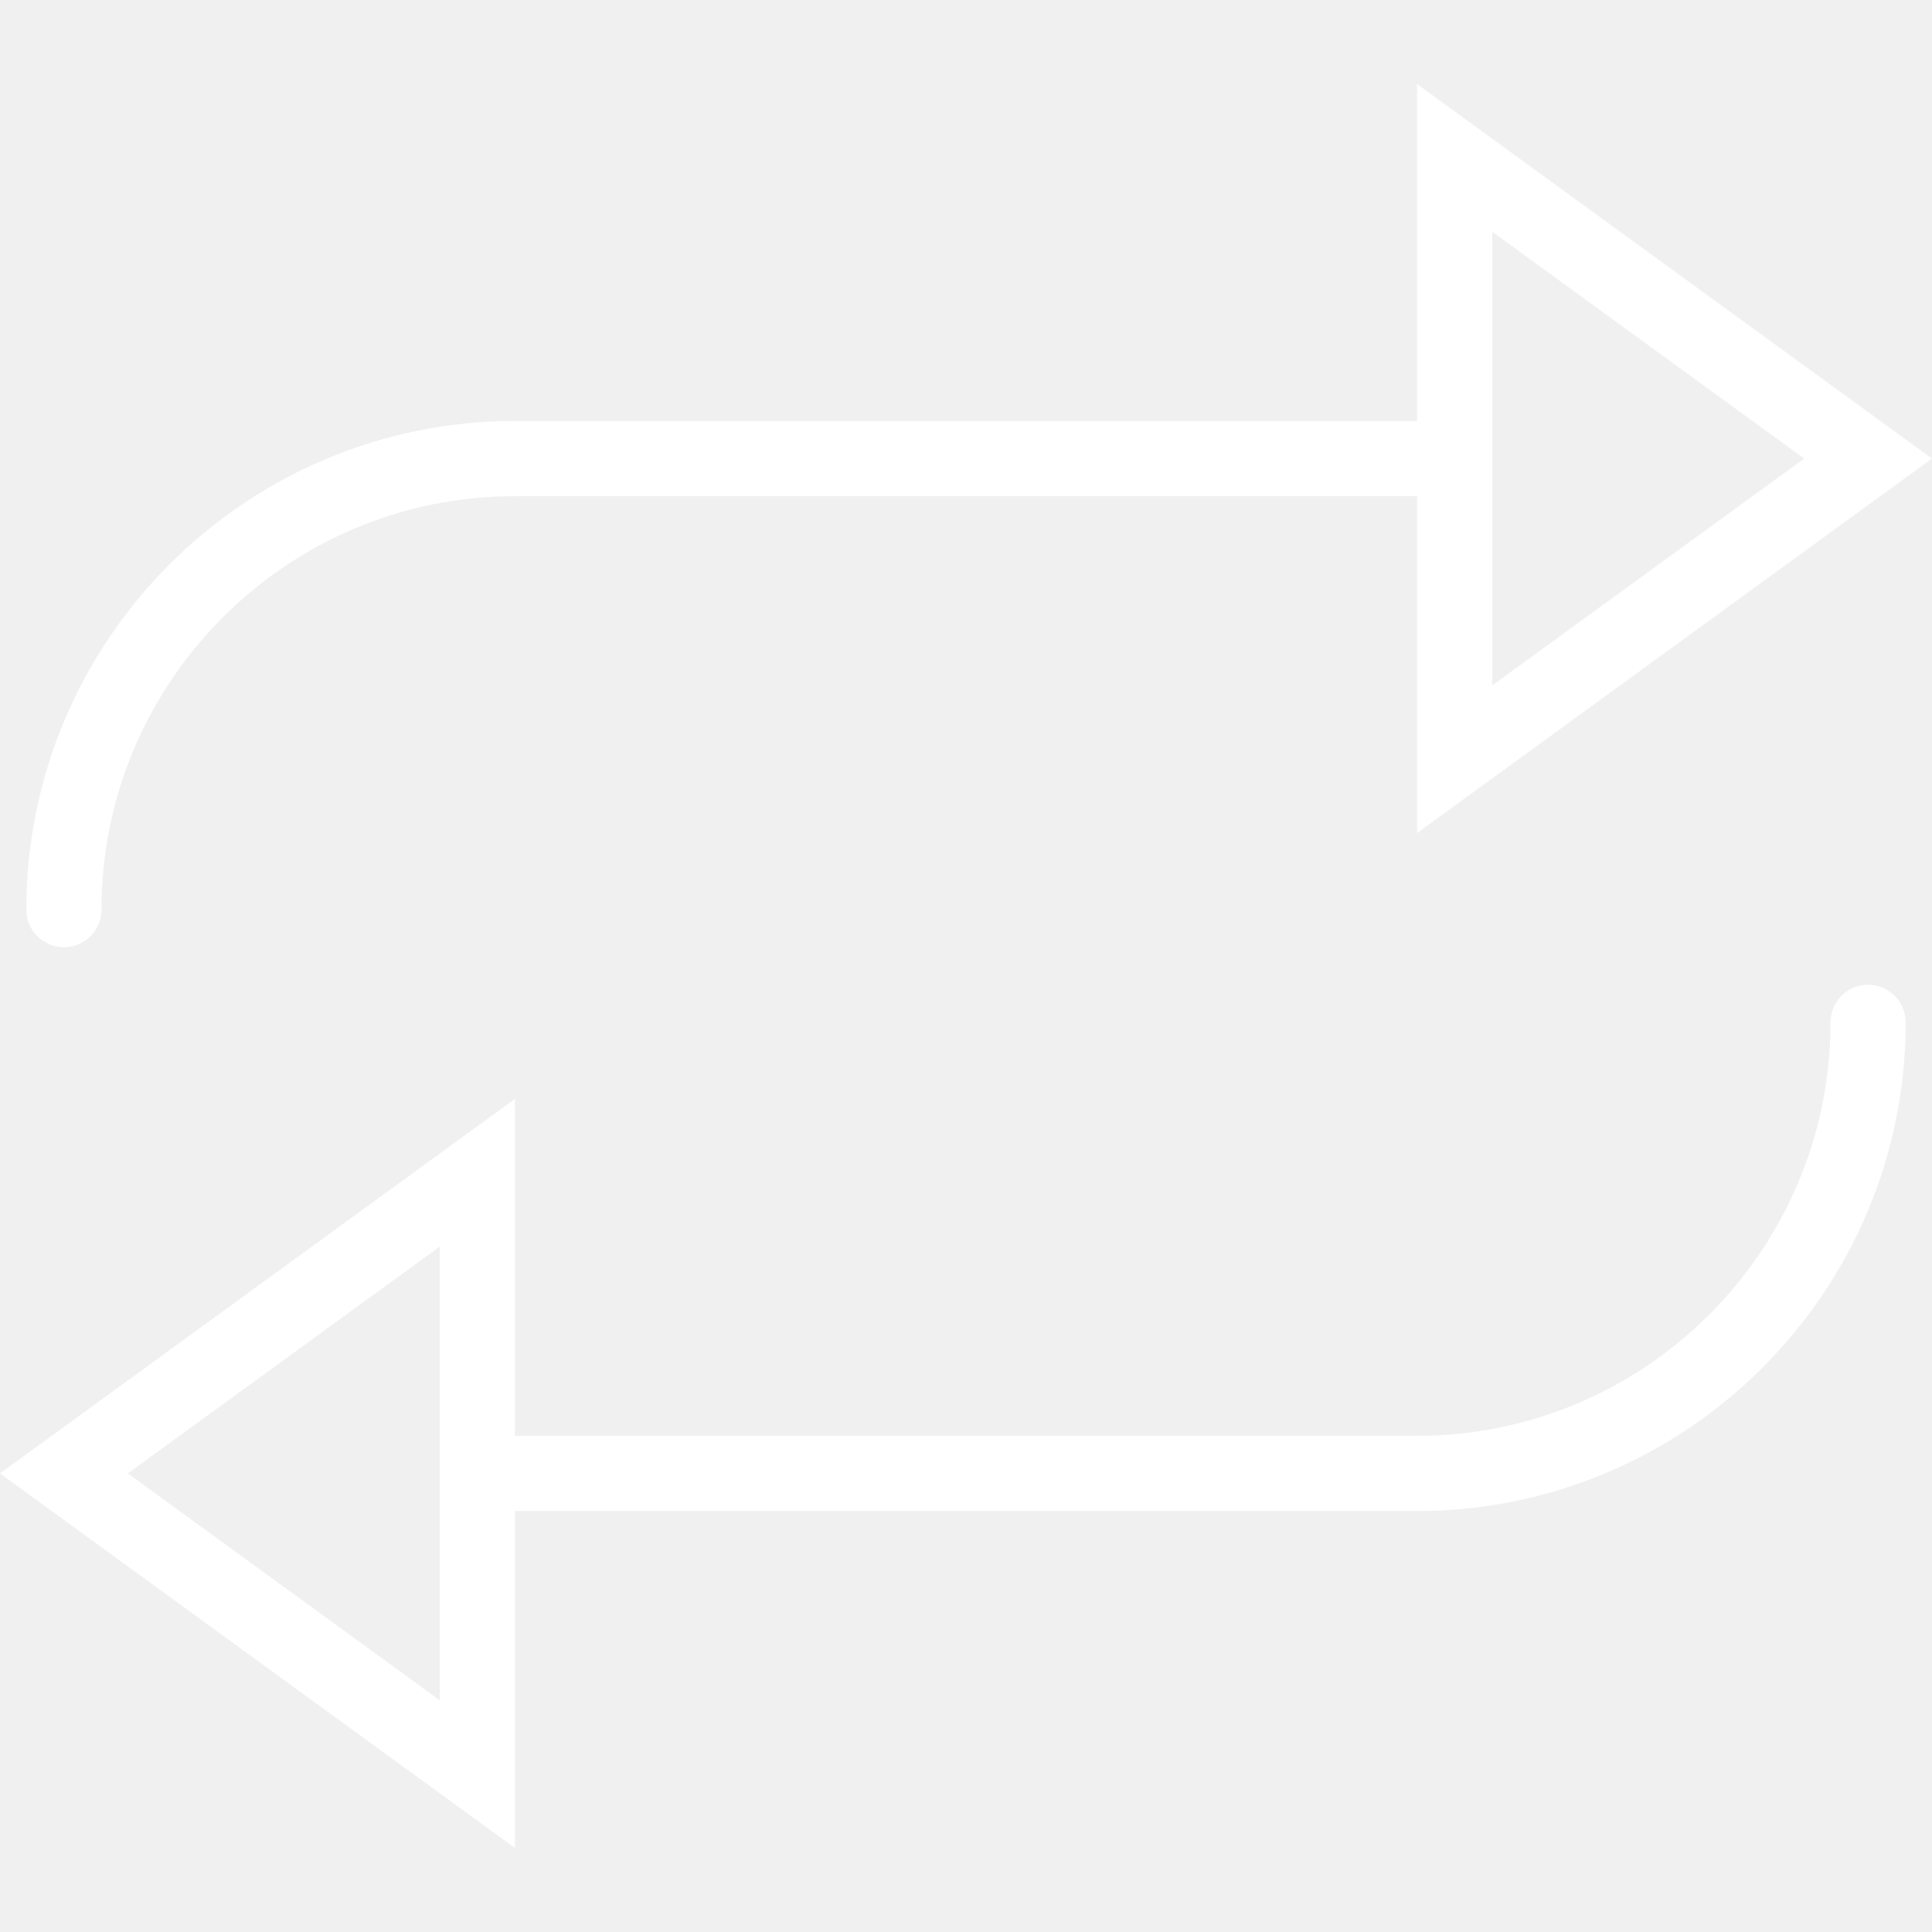
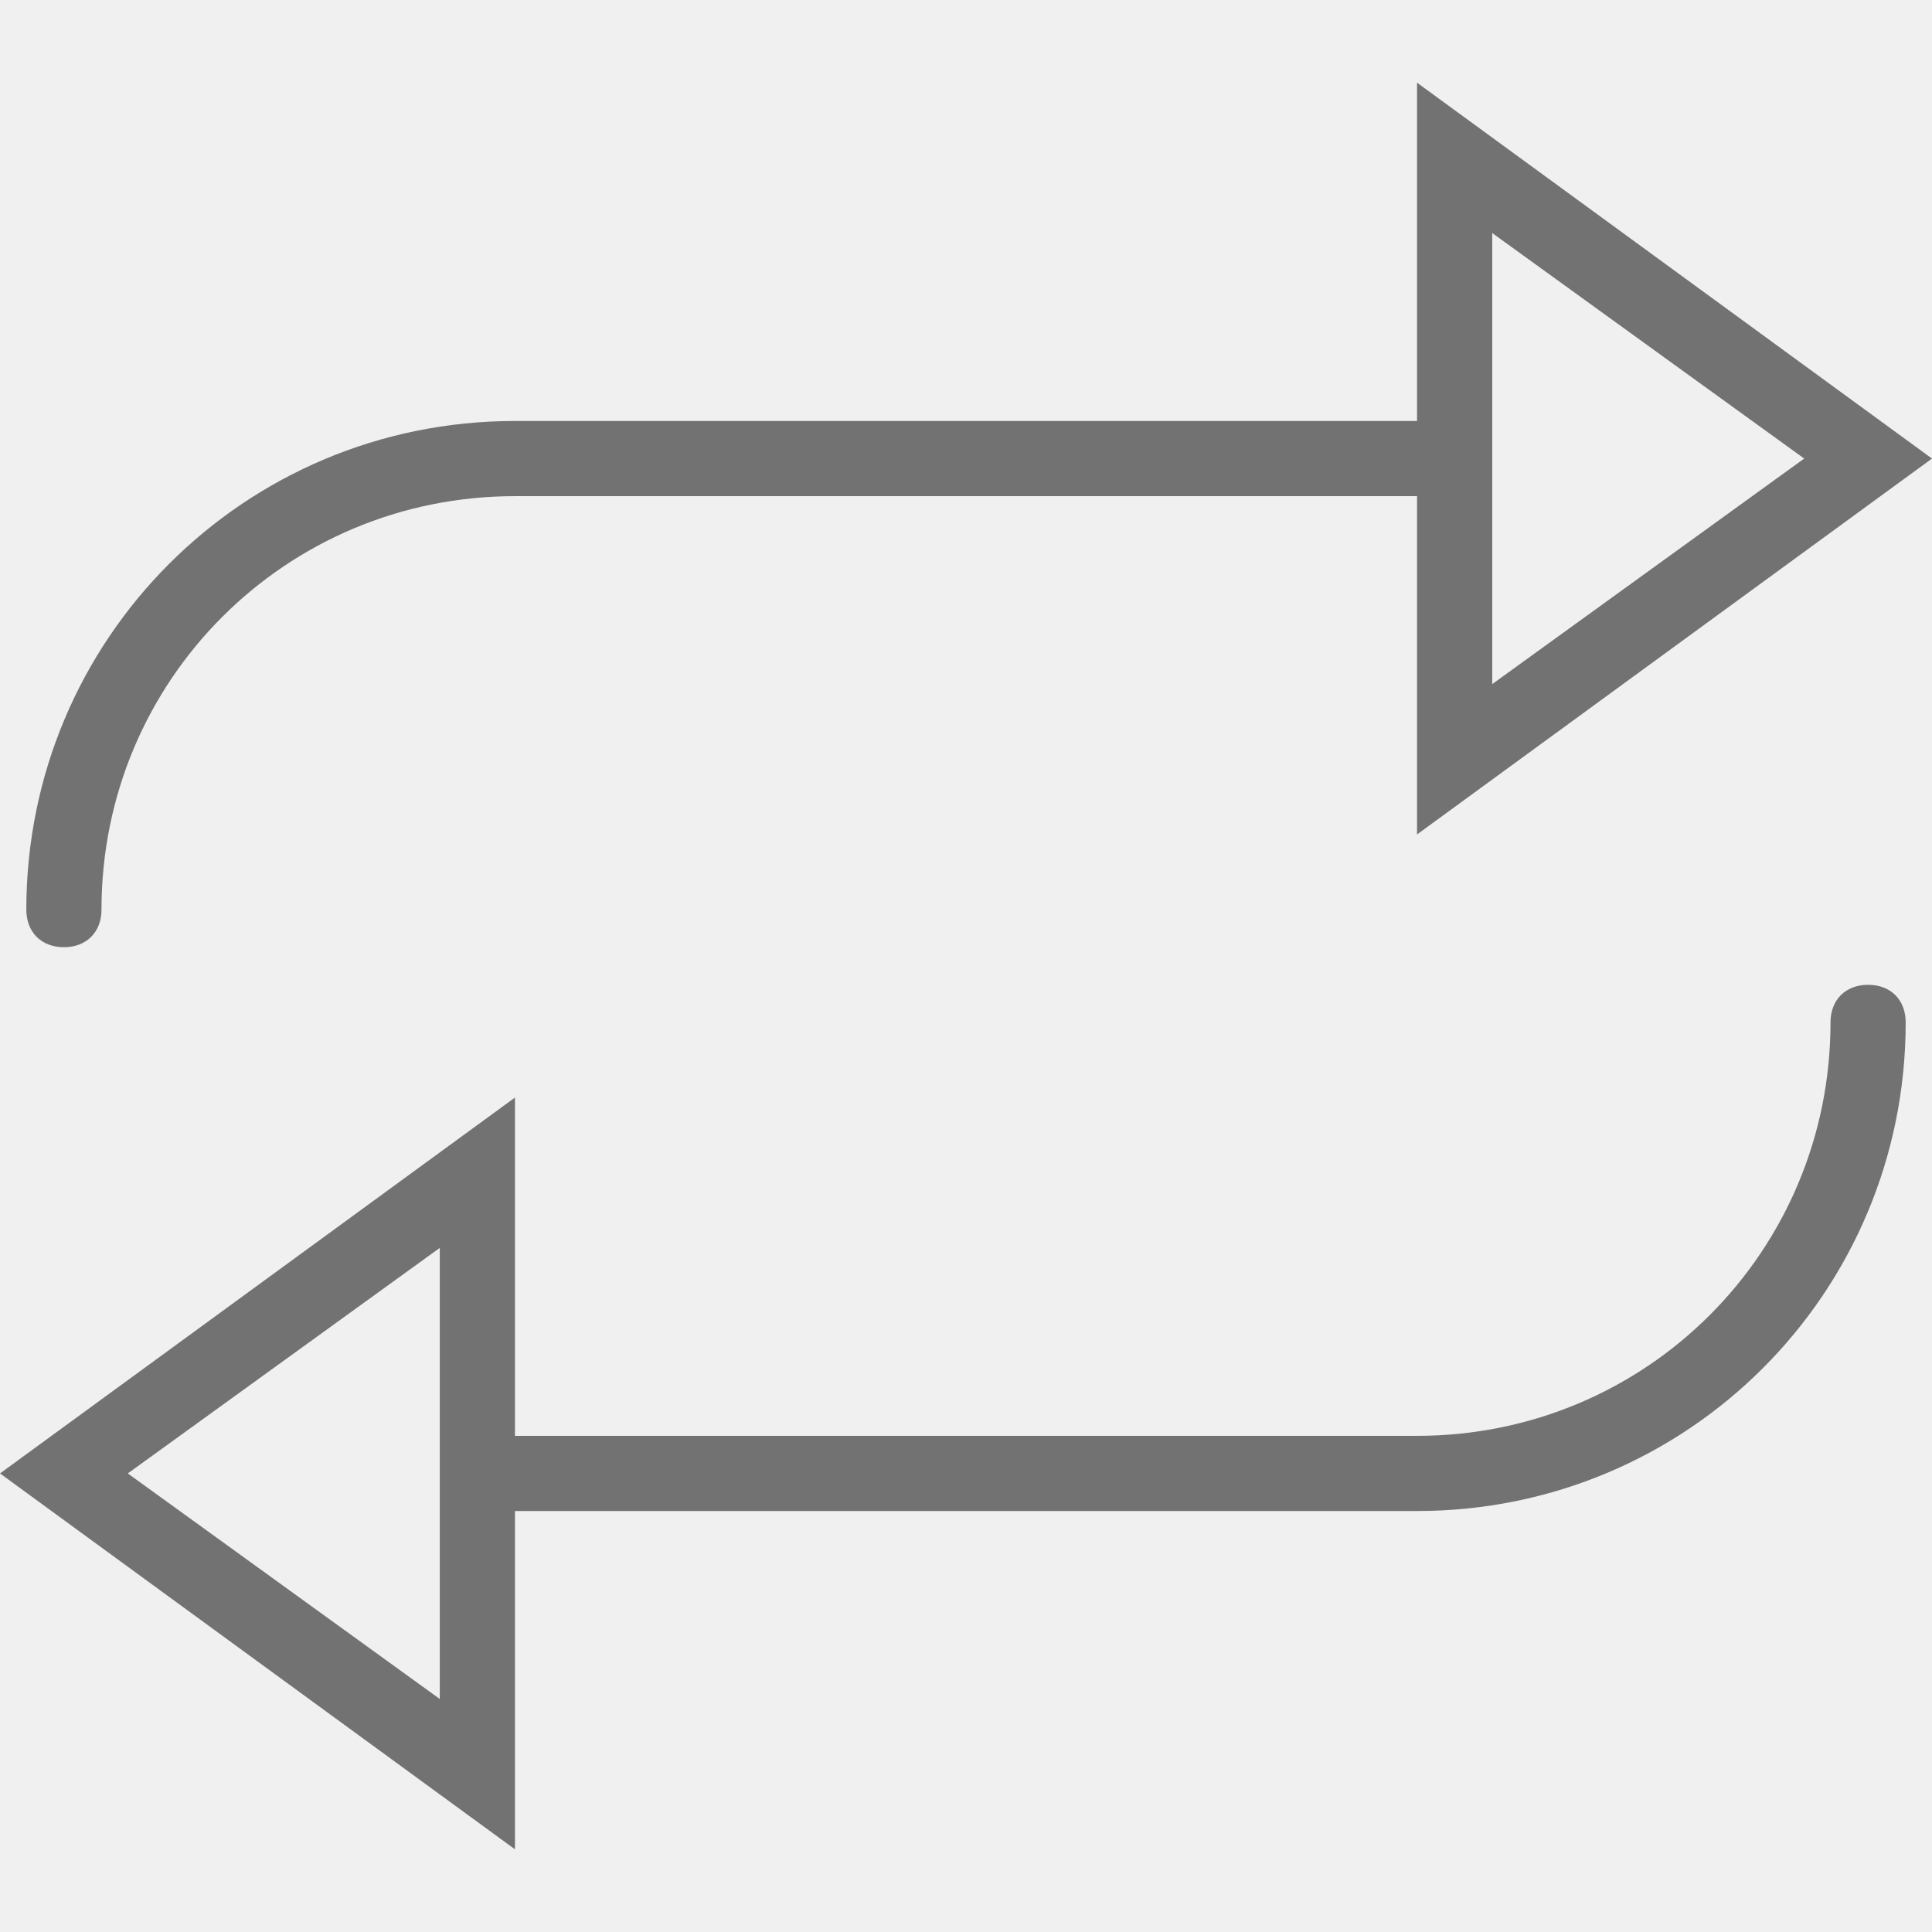
- <svg xmlns="http://www.w3.org/2000/svg" x="0px" y="0px" viewBox="0 0 51.4 51.4" xml:space="preserve">
-   <g fill="#ffffff">
-     <path d="M1.7,25.2c0.553,0,1-0.447,1-1c0-6.065,4.935-11,11-11h24v8.964L51.4,12.2L37.7,2.236V11.2h-24c-7.168,0-13,5.832-13,13   C0.7,24.753,1.147,25.2,1.7,25.2z M39.7,6.164L48,12.2l-8.3,6.036V6.164z" />
-     <path d="M49.7,26.2c-0.553,0-1,0.447-1,1c0,6.065-4.935,11-11,11h-24v-8.964L0,39.2l13.7,9.964V40.2h24c7.168,0,13-5.832,13-13   C50.7,26.647,50.253,26.2,49.7,26.2z M11.7,45.236L3.4,39.2l8.3-6.036V45.236z" />
+ <svg xmlns="http://www.w3.org/2000/svg" version="1.1" id="Layer_1" x="0px" y="0px" viewBox="0 0 51.4 51.4" style="enable-background:new 0 0 51.4 51.4;" xml:space="preserve">
+   <style type="text/css">
+ 	.st0{fill:#727272;}
+ </style>
+   <g>
+     <path class="st0" d="M1.7,25.2c0.6,0,1-0.4,1-1c0-6.1,4.9-11,11-11h24v9l13.7-10l-13.7-10v9h-24c-7.2,0-13,5.8-13,13   C0.7,24.8,1.1,25.2,1.7,25.2z M39.7,6.2l8.3,6l-8.3,6V6.2z" />
+     <path class="st0" d="M49.7,26.2c-0.6,0-1,0.4-1,1c0,6.1-4.9,11-11,11h-24v-9L0,39.2l13.7,10v-9h24c7.2,0,13-5.8,13-13   C50.7,26.6,50.3,26.2,49.7,26.2z M11.7,45.2l-8.3-6l8.3-6C11.7,33.2,11.7,45.2,11.7,45.2z" />
  </g>
</svg>
